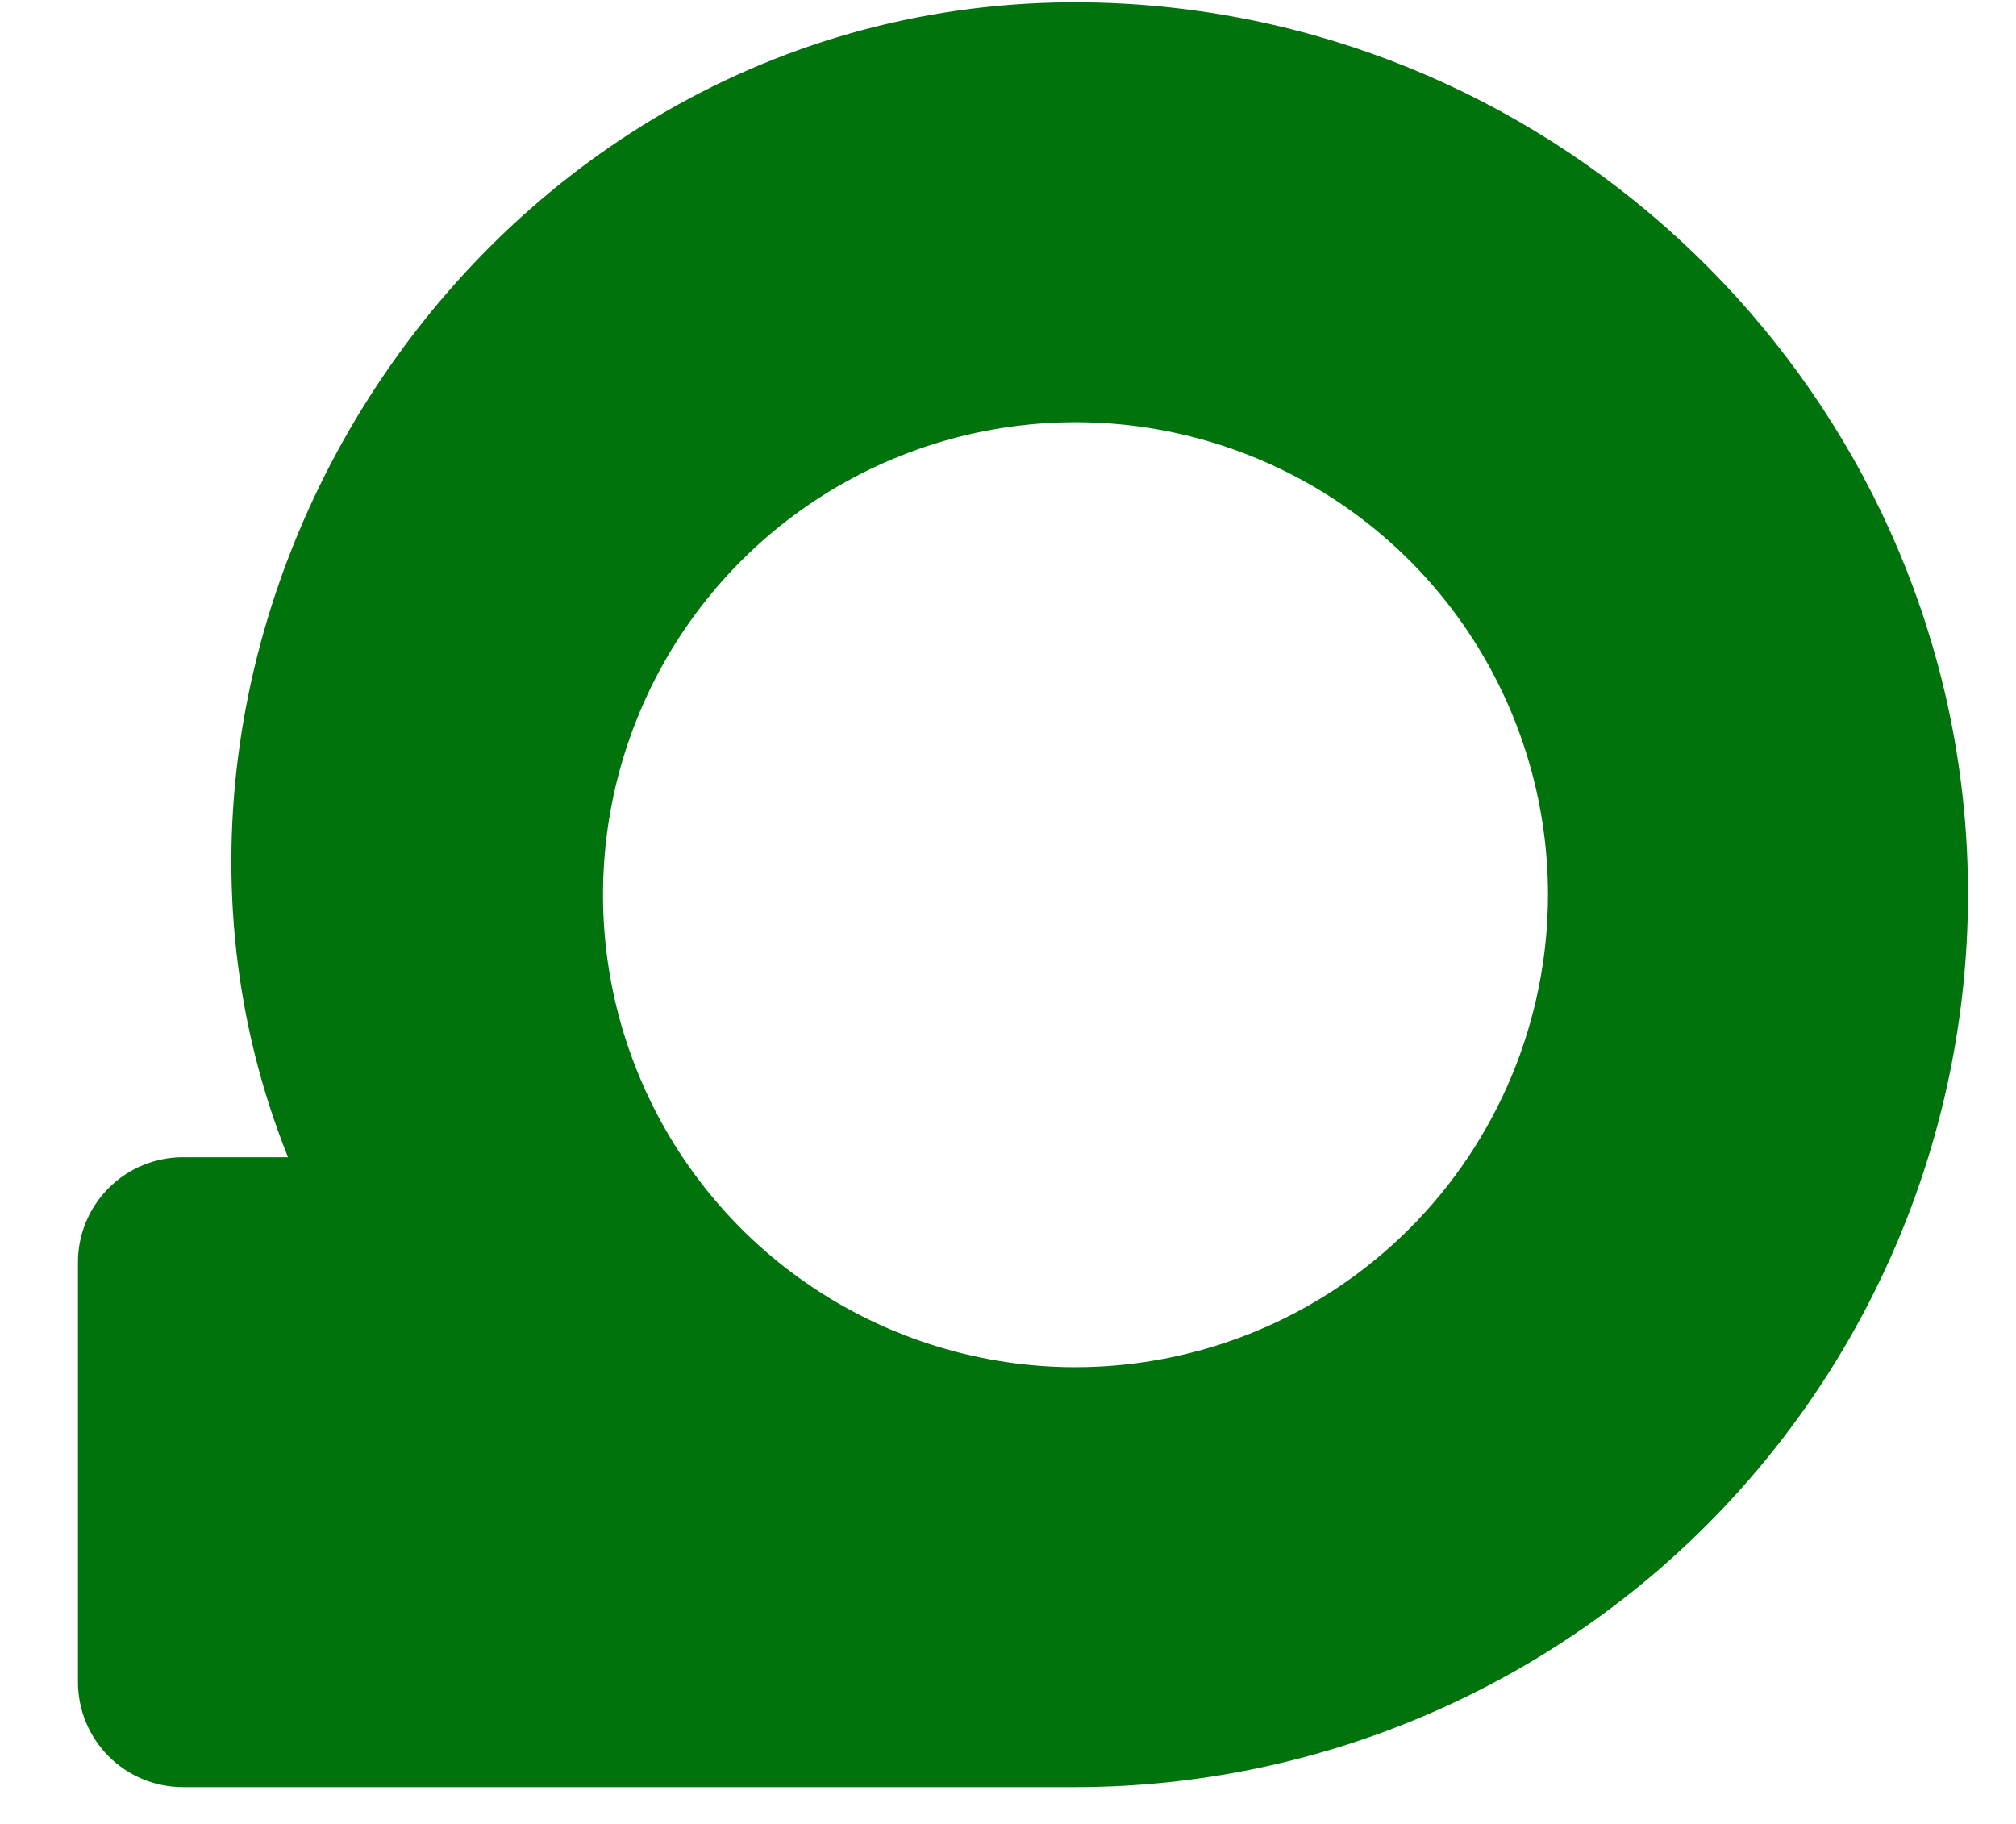
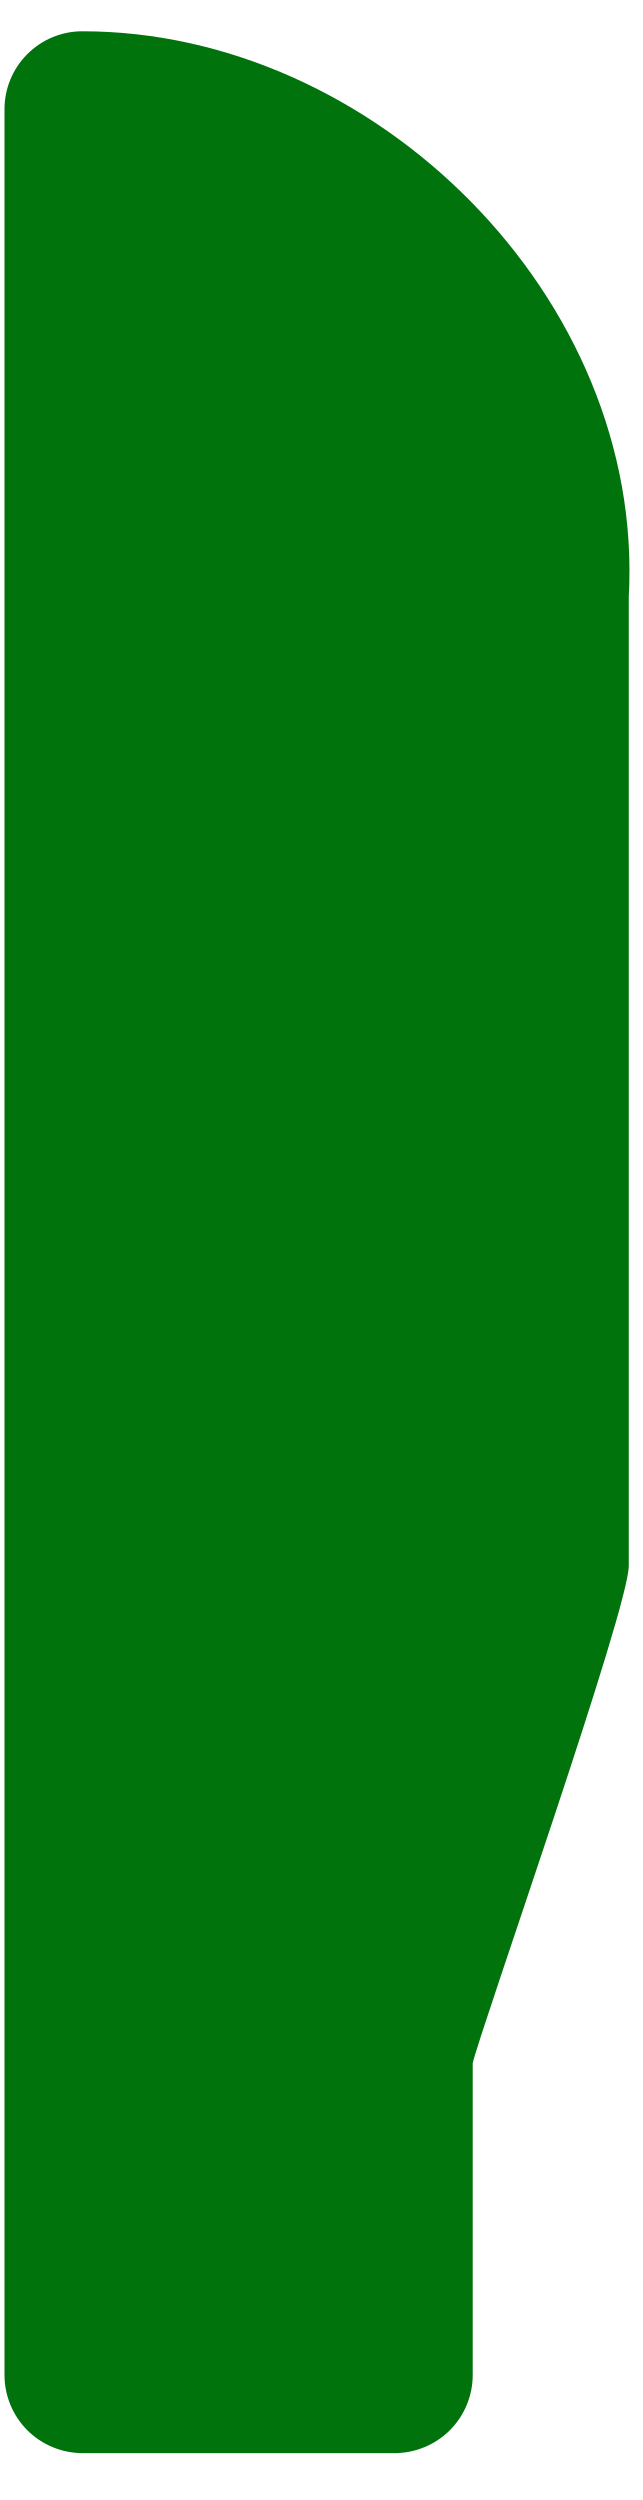
- <svg xmlns="http://www.w3.org/2000/svg" width="21" height="19" viewBox="0 0 21 19" fill="none">
-   <path d="M11.743 0.04C5.206 -0.353 0.751 6.438 3 12.055H1.906C1.616 12.055 1.338 12.17 1.133 12.375C0.928 12.58 0.812 12.858 0.812 13.148V17.523C0.812 17.813 0.928 18.092 1.133 18.297C1.338 18.502 1.616 18.617 1.906 18.617H11.203C12.462 18.616 13.708 18.359 14.865 17.862C16.022 17.365 17.067 16.638 17.935 15.726C18.803 14.814 19.477 13.735 19.916 12.555C20.355 11.375 20.55 10.117 20.489 8.86C20.26 4.144 16.455 0.323 11.743 0.04ZM11.203 14.242C10.23 14.242 9.278 13.953 8.469 13.413C7.659 12.872 7.028 12.103 6.656 11.204C6.283 10.304 6.186 9.315 6.376 8.36C6.566 7.405 7.035 6.528 7.723 5.84C8.411 5.152 9.288 4.683 10.243 4.493C11.198 4.303 12.187 4.4 13.087 4.773C13.986 5.145 14.755 5.776 15.296 6.586C15.836 7.395 16.125 8.347 16.125 9.32C16.124 10.625 15.604 11.876 14.682 12.799C13.759 13.722 12.508 14.241 11.203 14.242Z" fill="#00730C" />
+ <svg xmlns="http://www.w3.org/2000/svg" width="9" height="35" viewBox="0 0 9 35" fill="none">
+   <path d="M5.525 34.344H1.155C0.865 34.343 0.587 34.228 0.382 34.023C0.178 33.818 0.063 33.54 0.063 33.25V1.531C0.062 1.242 0.177 0.964 0.381 0.759C0.585 0.554 0.862 0.438 1.151 0.438C5.236 0.435 9.03 4.165 8.803 8.354V21.916C8.811 22.506 6.745 28.358 6.618 28.883V33.25C6.618 33.54 6.503 33.818 6.298 34.023C6.093 34.228 5.815 34.343 5.525 34.344Z" fill="#00730C" />
</svg>
